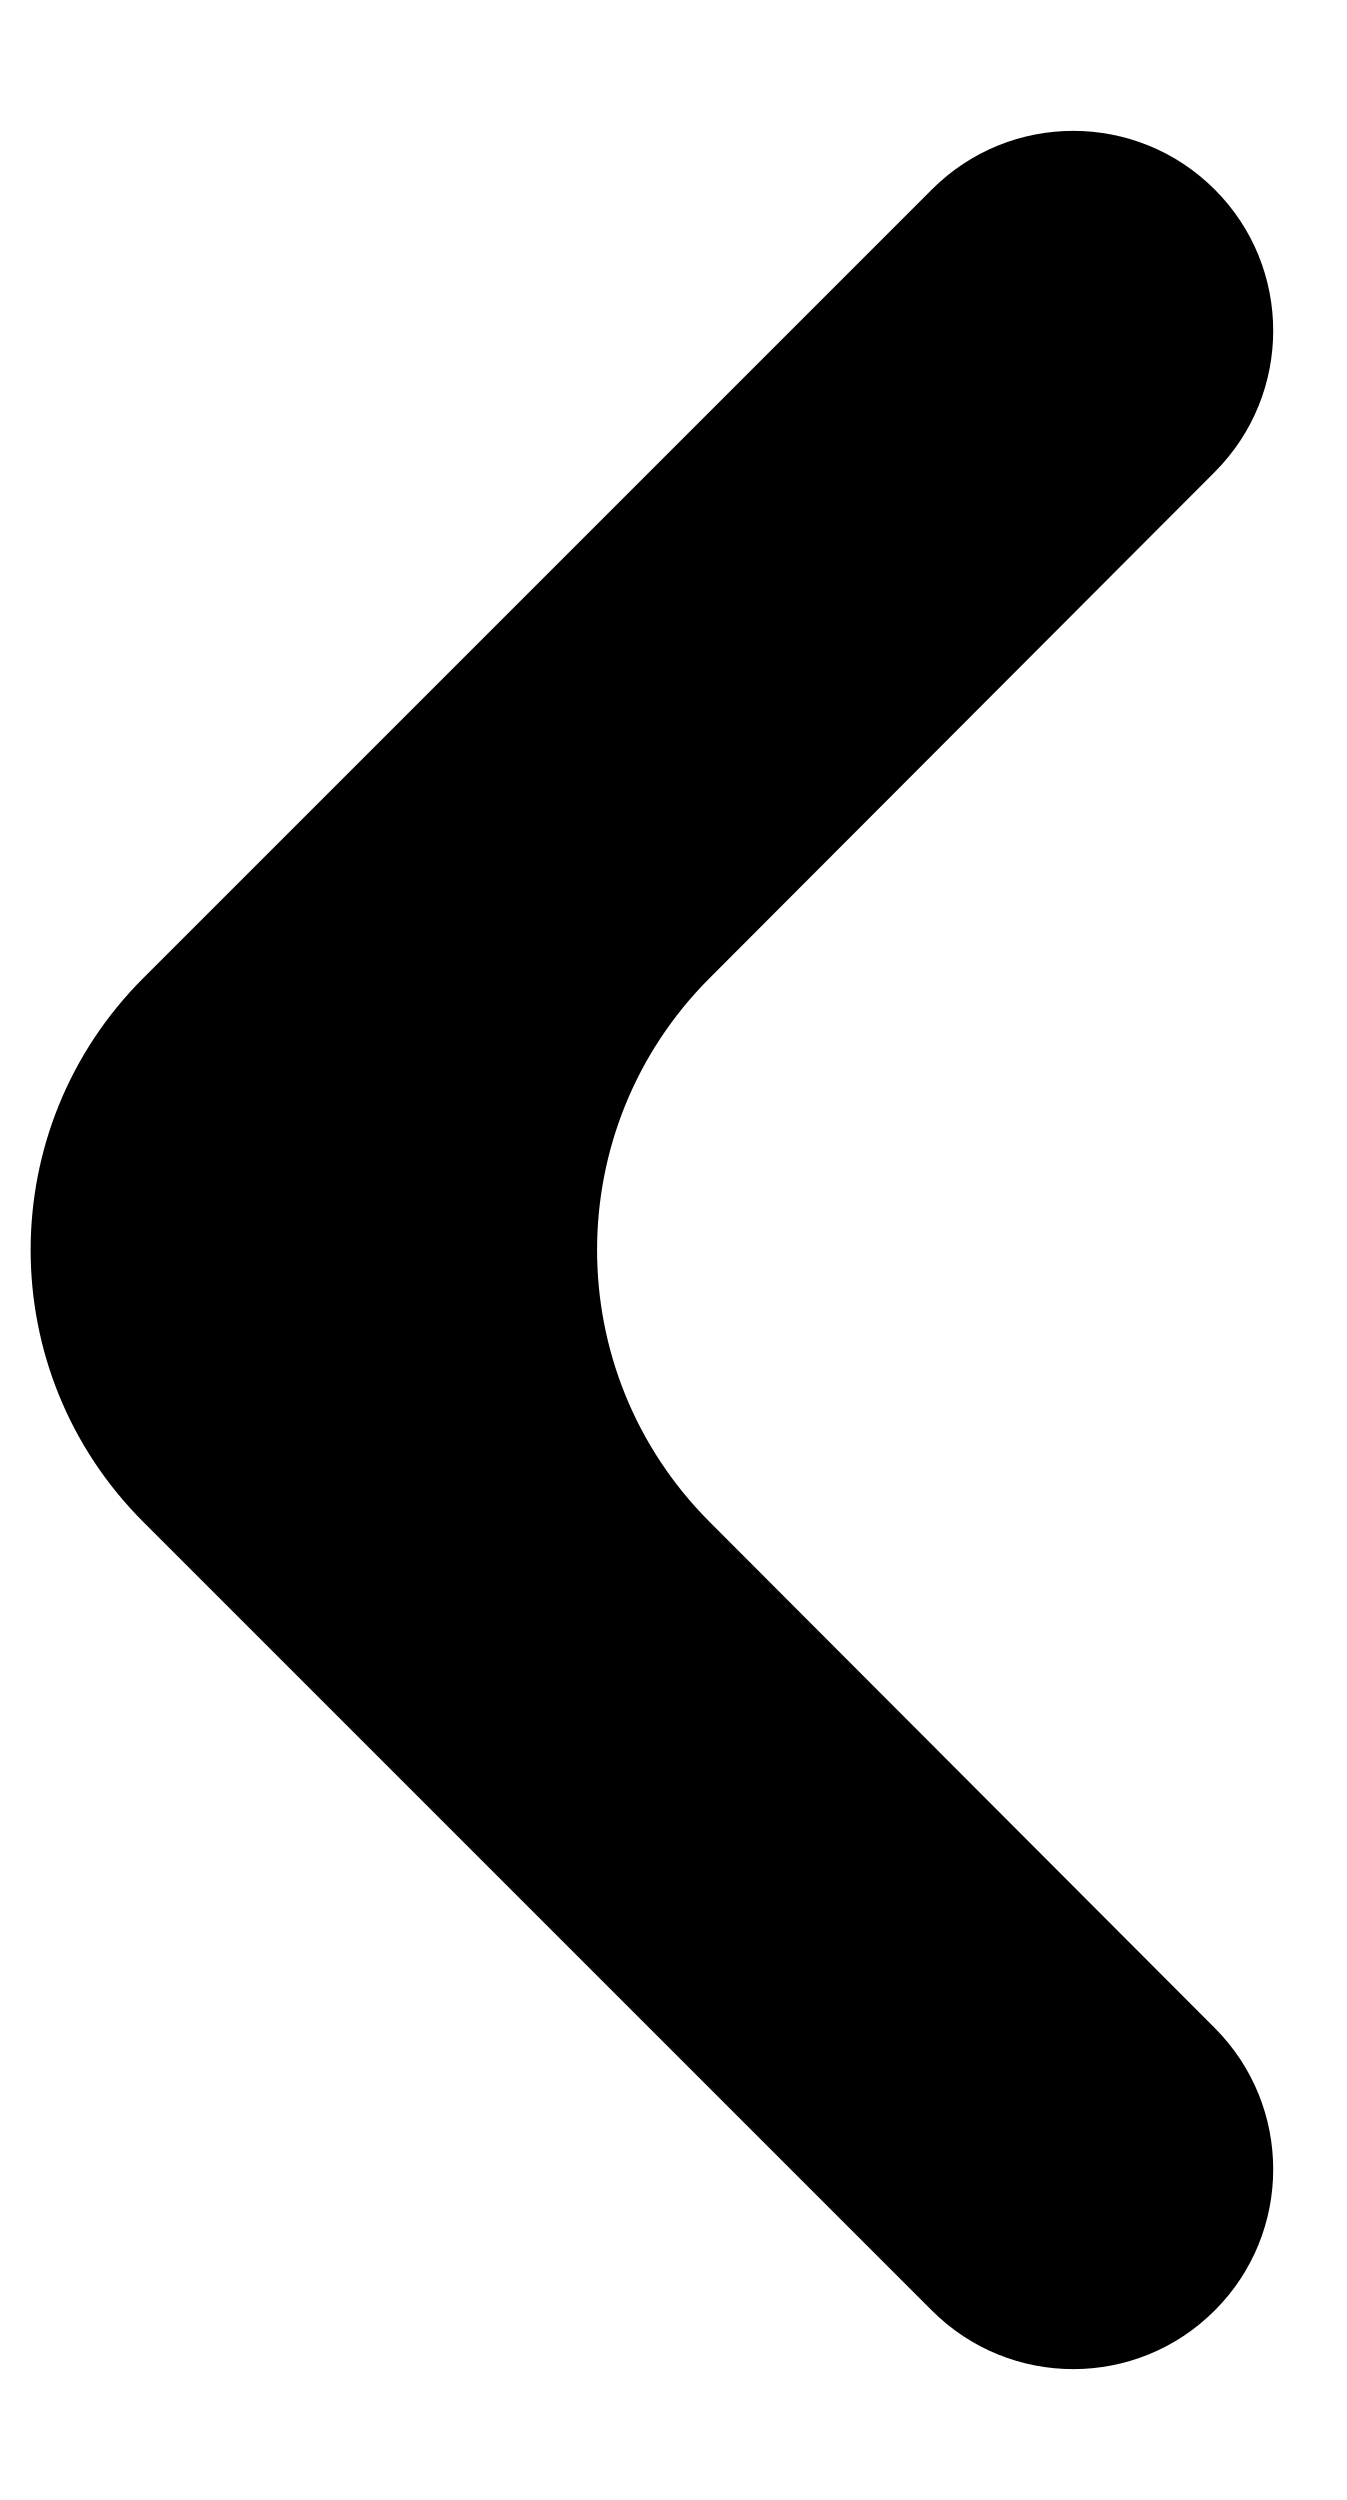
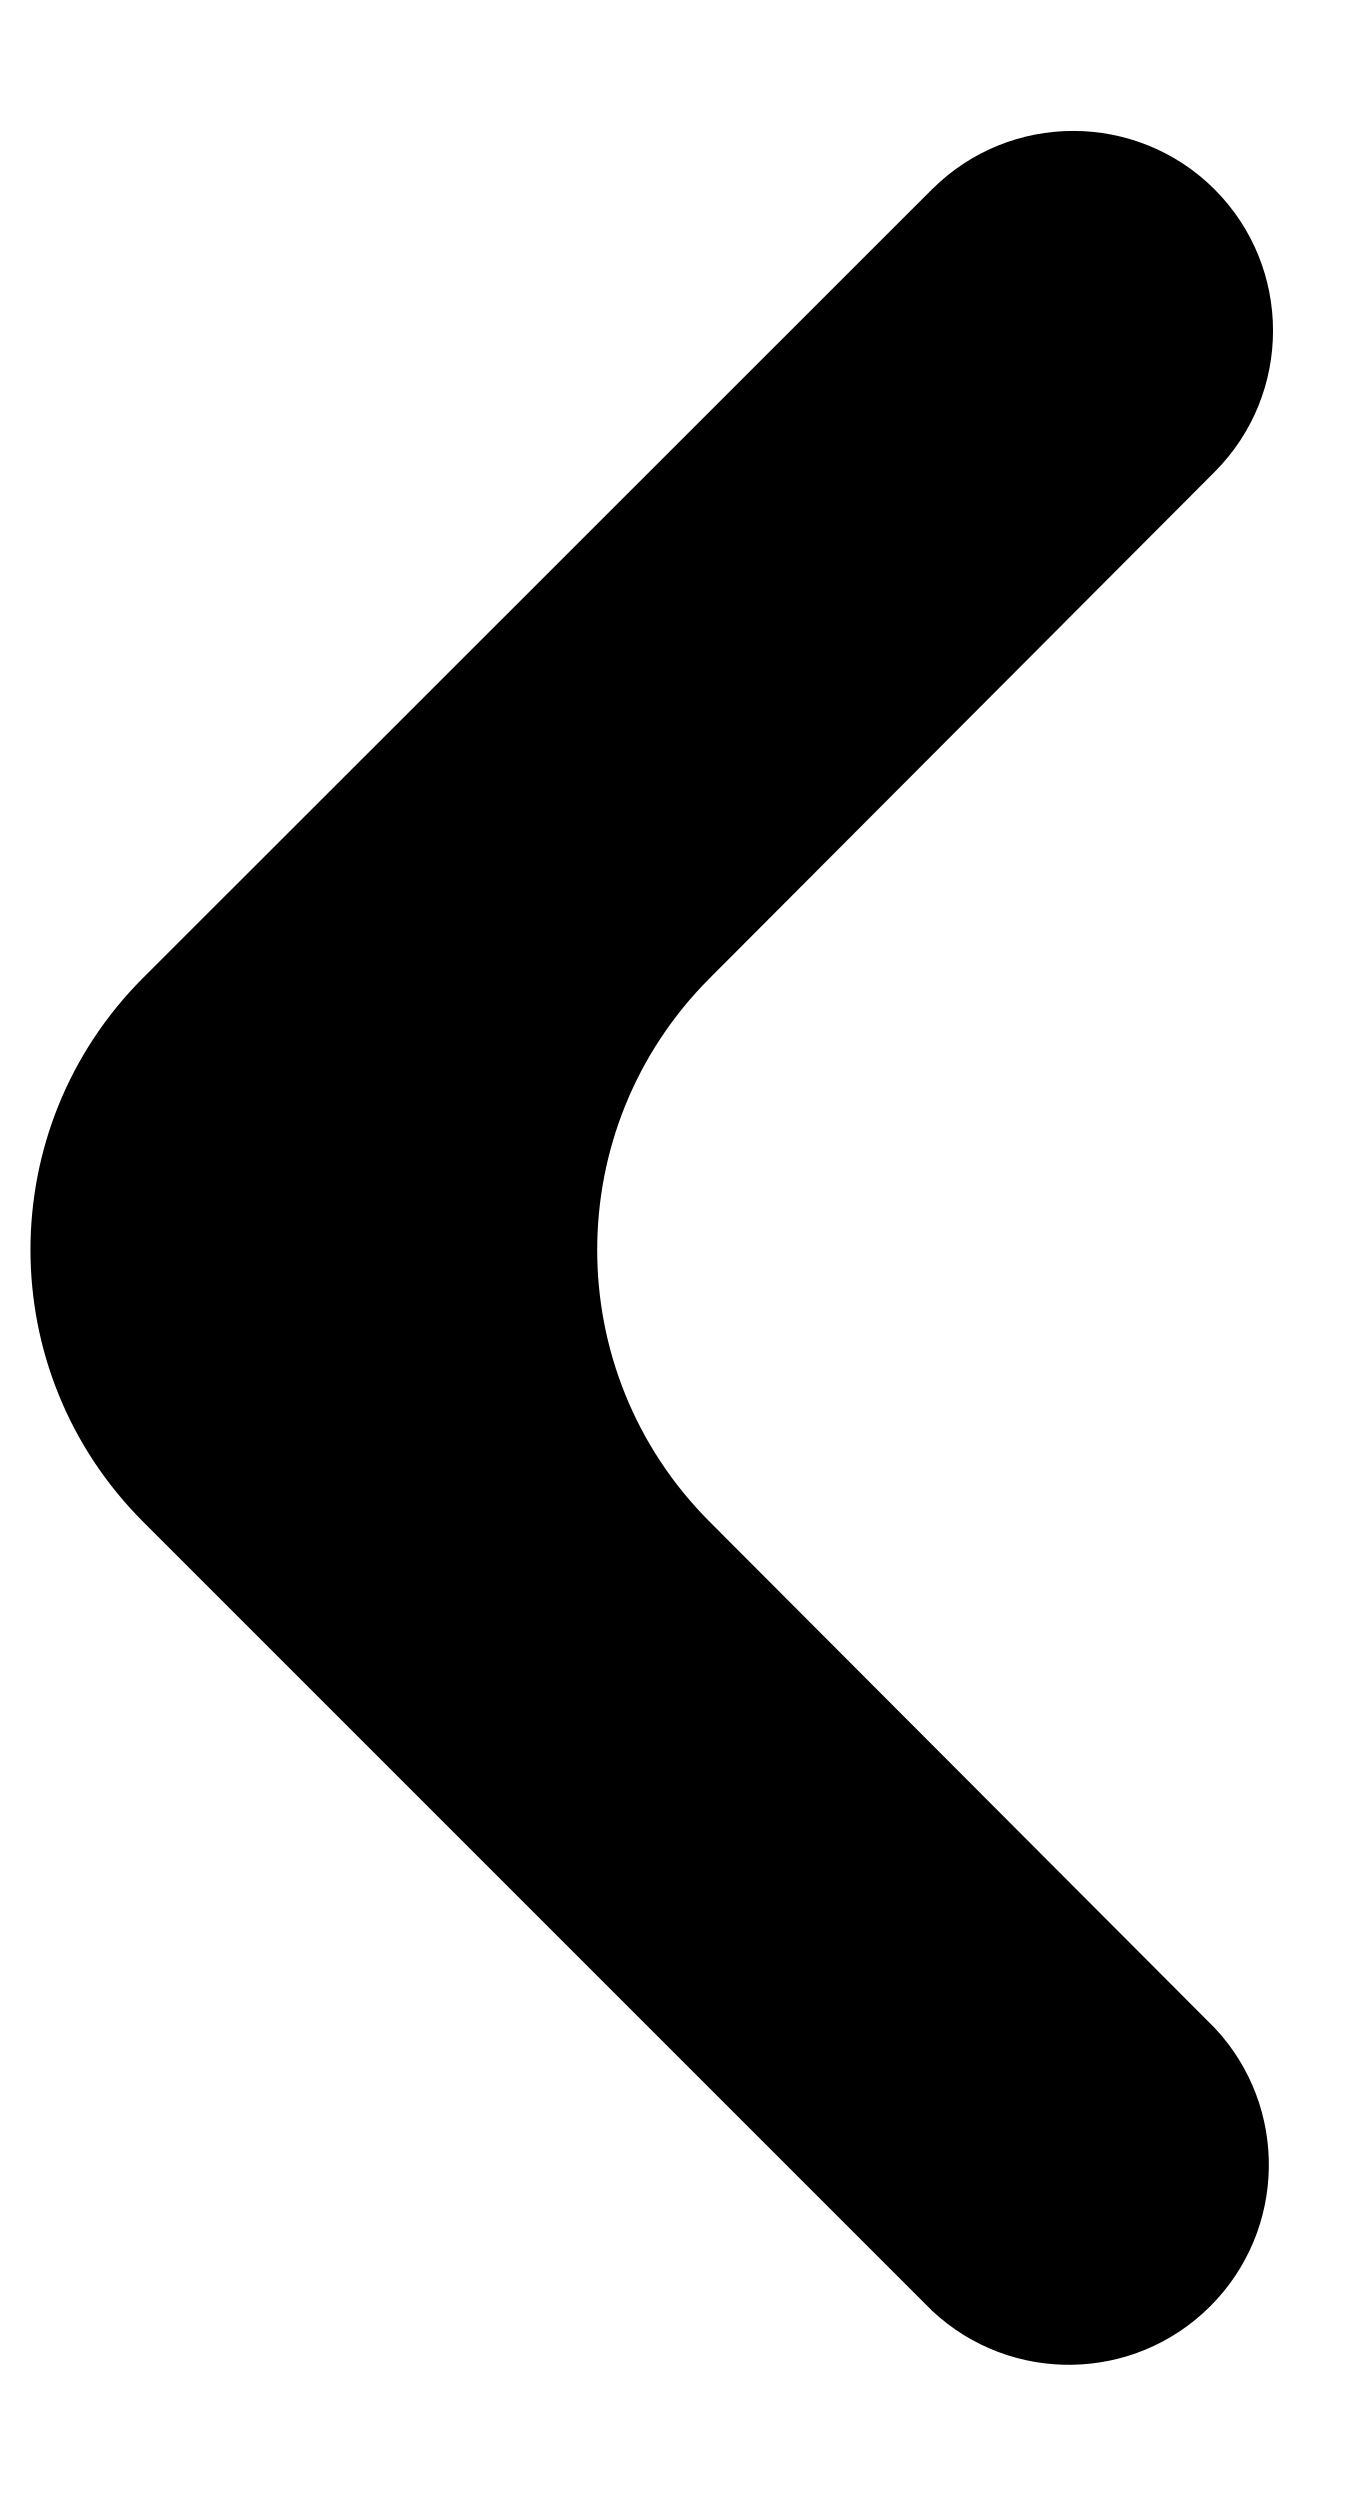
- <svg xmlns="http://www.w3.org/2000/svg" xmlns:xlink="http://www.w3.org/1999/xlink" width="7" height="13" viewBox="0 0 7 13" version="1.1">
-   <g id="Canvas" transform="translate(-1374 -2431)">
-     <g id="Vector">
-       <use xlink:href="#path0_fill" transform="matrix(-1.83697e-16 1 -1 -1.83697e-16 1381.05 2431.25)" />
-     </g>
-   </g>
+ <svg xmlns="http://www.w3.org/2000/svg" xmlns:xlink="http://www.w3.org/1999/xlink" width="7" height="13" viewBox="0 0 7 13">
+   <use xlink:href="#a" transform="rotate(90 3.4 3.65)" />
  <defs>
-     <path id="path0_fill" d="M 0.735 0.734C 1.14 0.328 1.798 0.328 2.204 0.733L 4.837 3.361C 5.618 4.14 6.882 4.14 7.663 3.361L 10.296 0.733C 10.702 0.328 11.36 0.328 11.765 0.734C 12.171 1.14 12.171 1.798 11.765 2.204L 7.664 6.305C 6.883 7.086 5.617 7.086 4.836 6.305L 0.735 2.204C 0.329 1.798 0.329 1.14 0.735 0.734Z" />
+     <path id="a" d="M.735.734a1.04 1.04 0 0 1 1.469 0L4.837 3.36a2 2 0 0 0 2.826 0L10.296.733a1.04 1.04 0 0 1 1.47 1.47L7.663 6.306a2 2 0 0 1-2.828 0l-4.1-4.102a1.04 1.04 0 0 1 0-1.47z" />
  </defs>
</svg>
